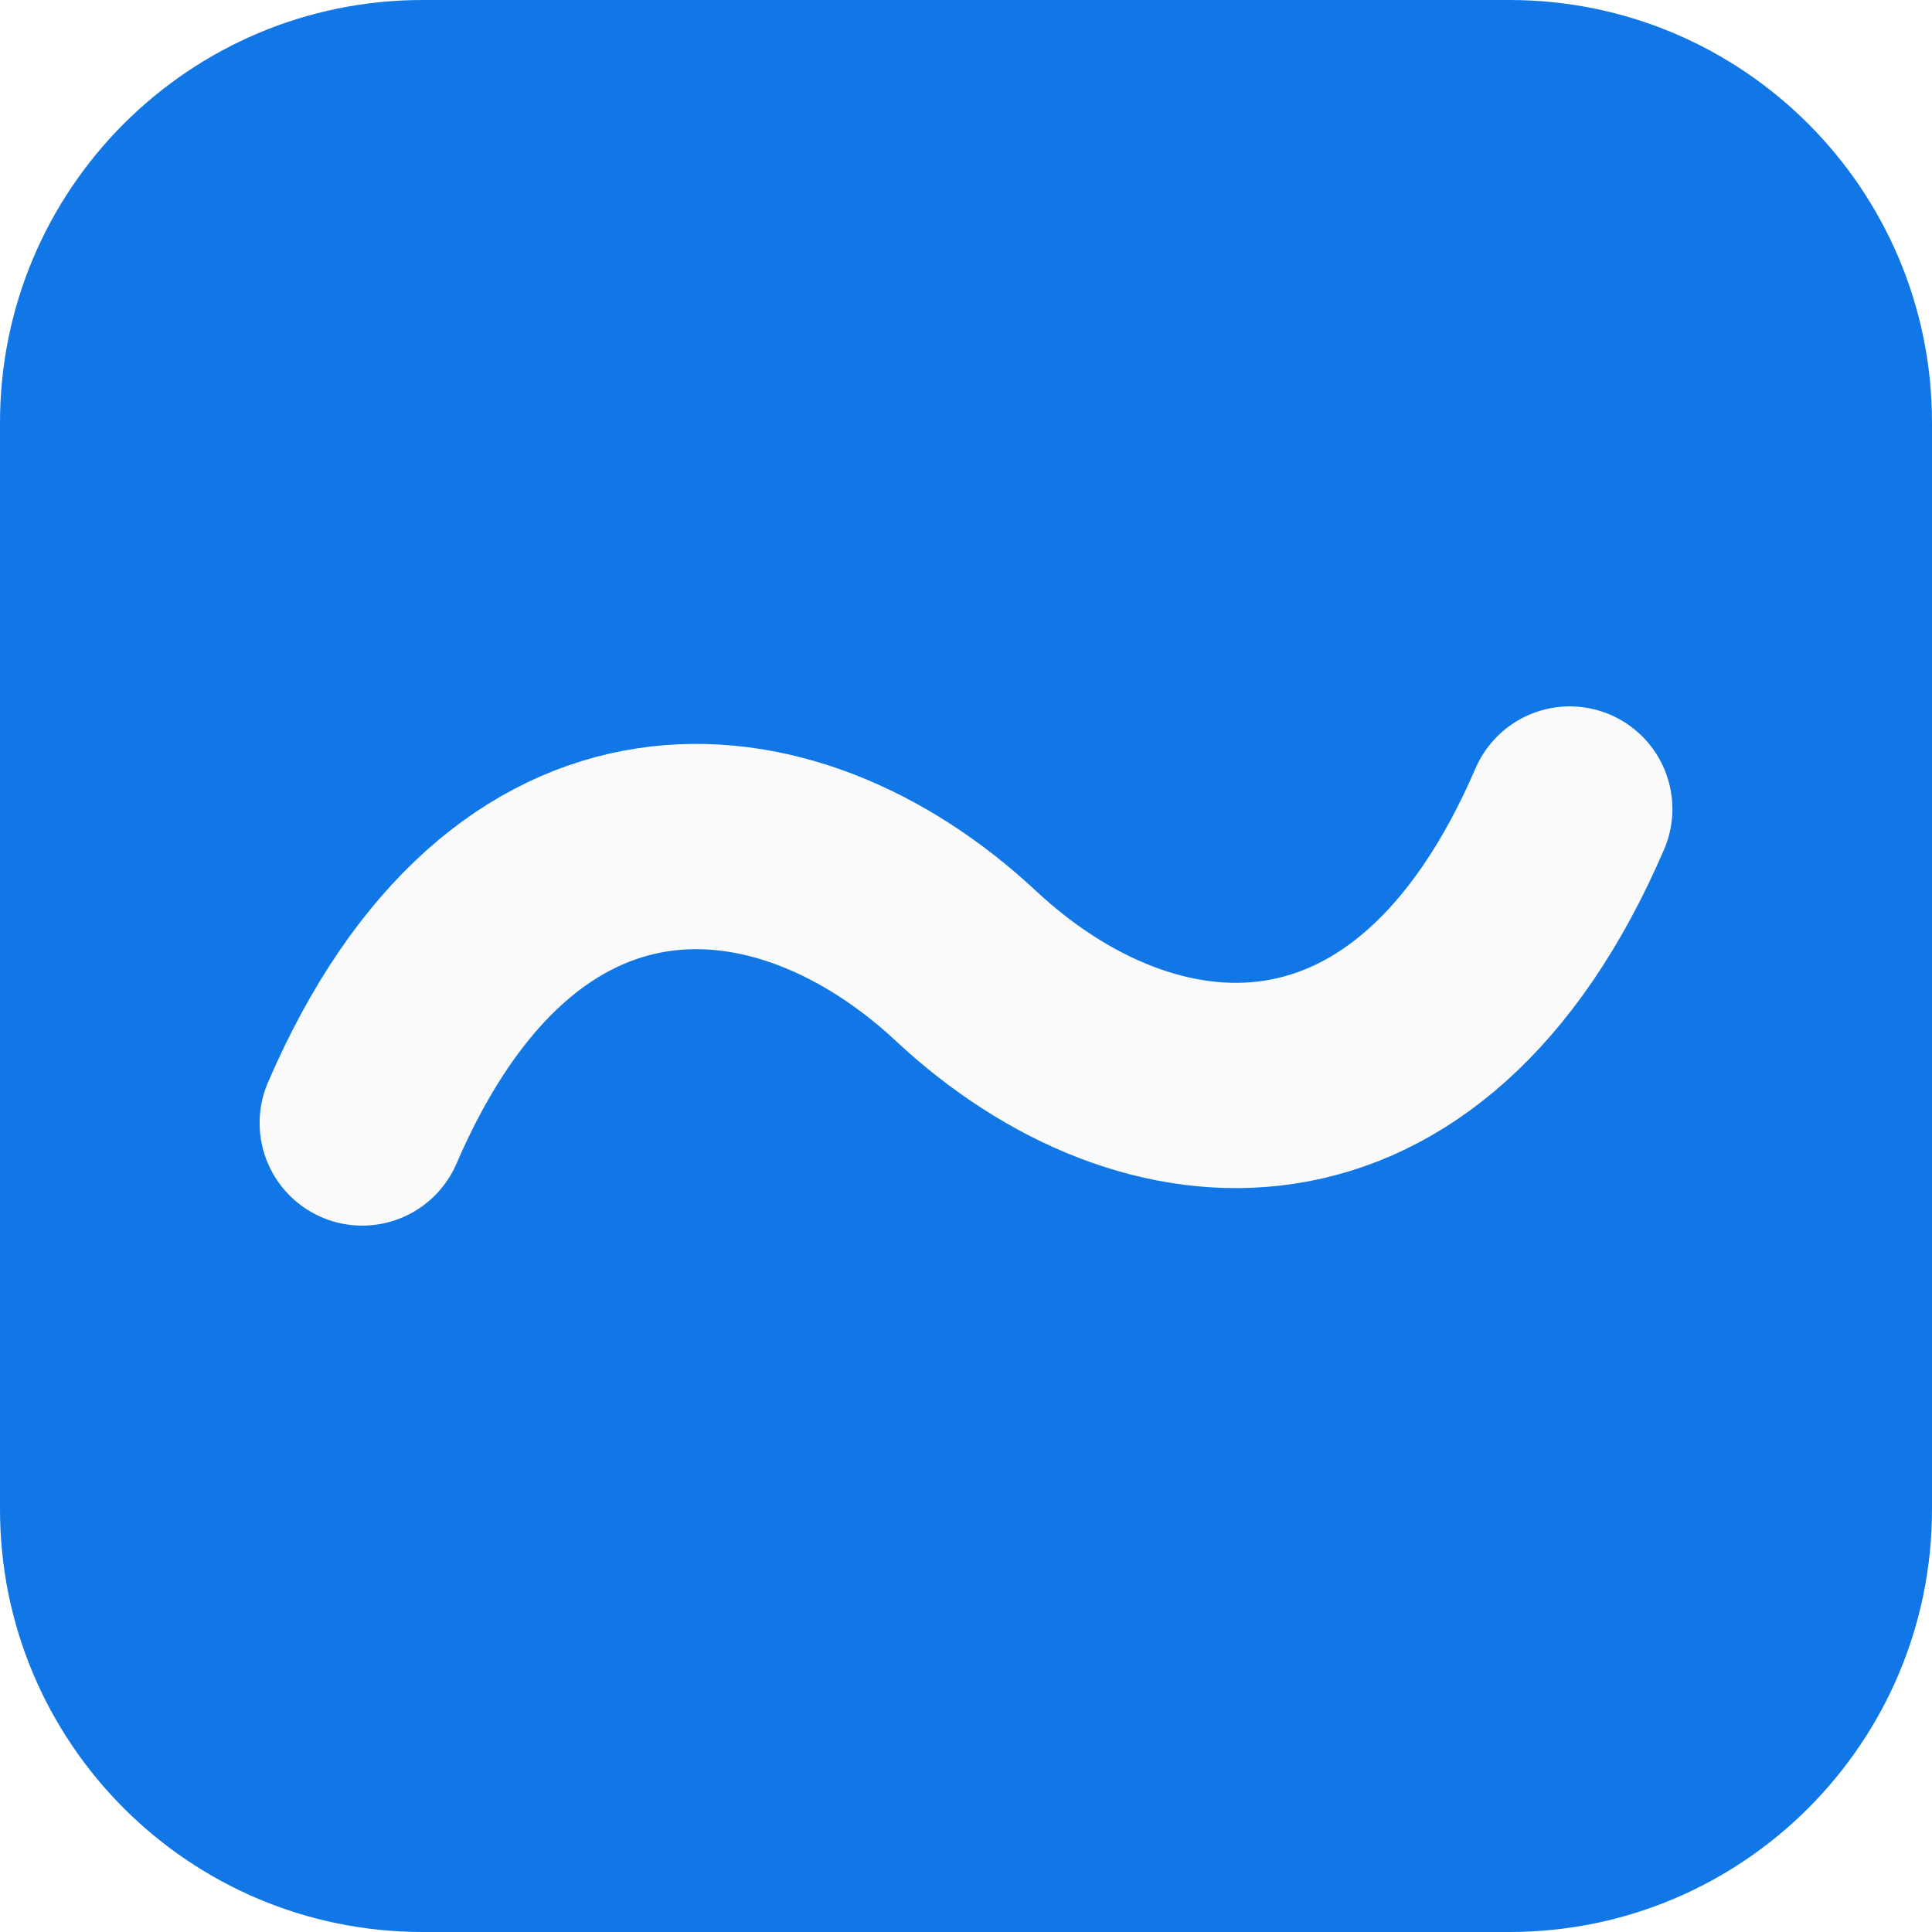
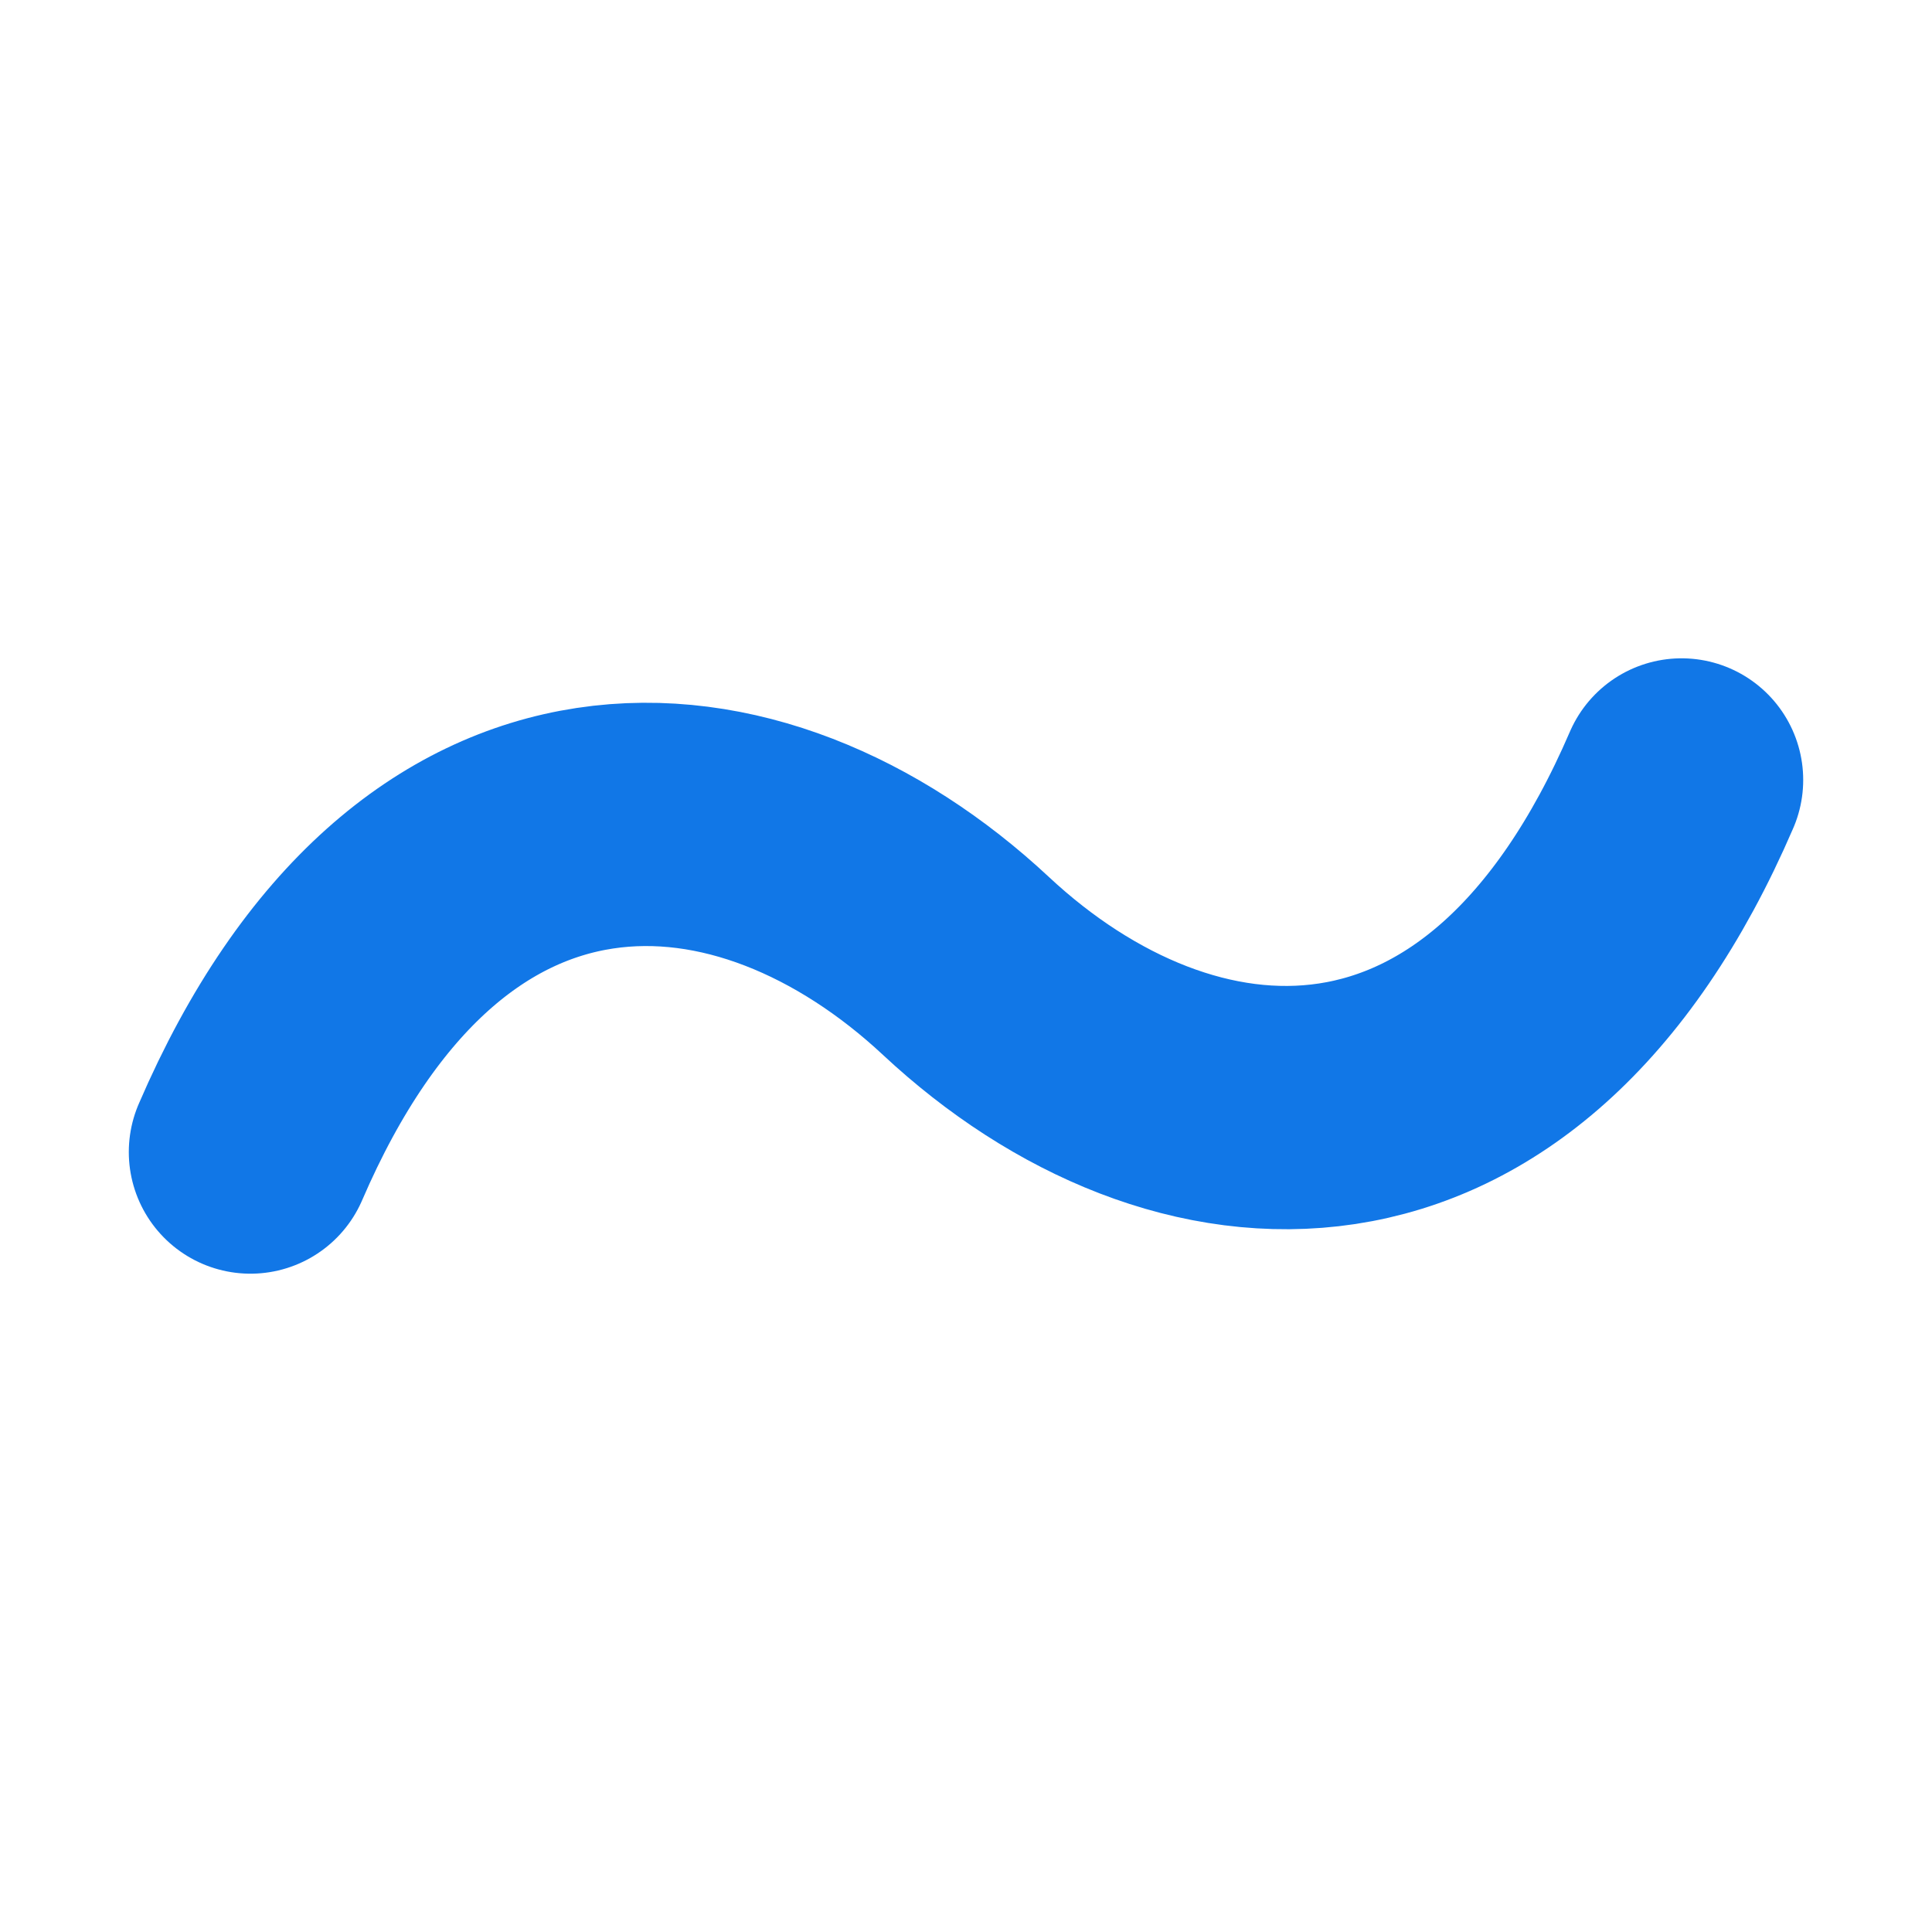
- <svg xmlns="http://www.w3.org/2000/svg" viewBox="0 0 32 32">
-   <rect width="32" height="32" rx="7" fill="#1177e7" />
-   <path d="M6 18.6C8.5 12.8 13 13.2 16 16c3 2.8 7.5 3.2 10-2.6" fill="none" stroke="#fafafa" stroke-width="3.4" stroke-linecap="round" />
+ <svg xmlns="http://www.w3.org/2000/svg" viewBox="2.5 2.5 27 27">
+   <path d="M6 18.6C8.5 12.8 13 13.2 16 16c3 2.8 7.5 3.2 10-2.6" fill="none" stroke="#1177e7" stroke-width="3.4" stroke-linecap="round" />
</svg>
